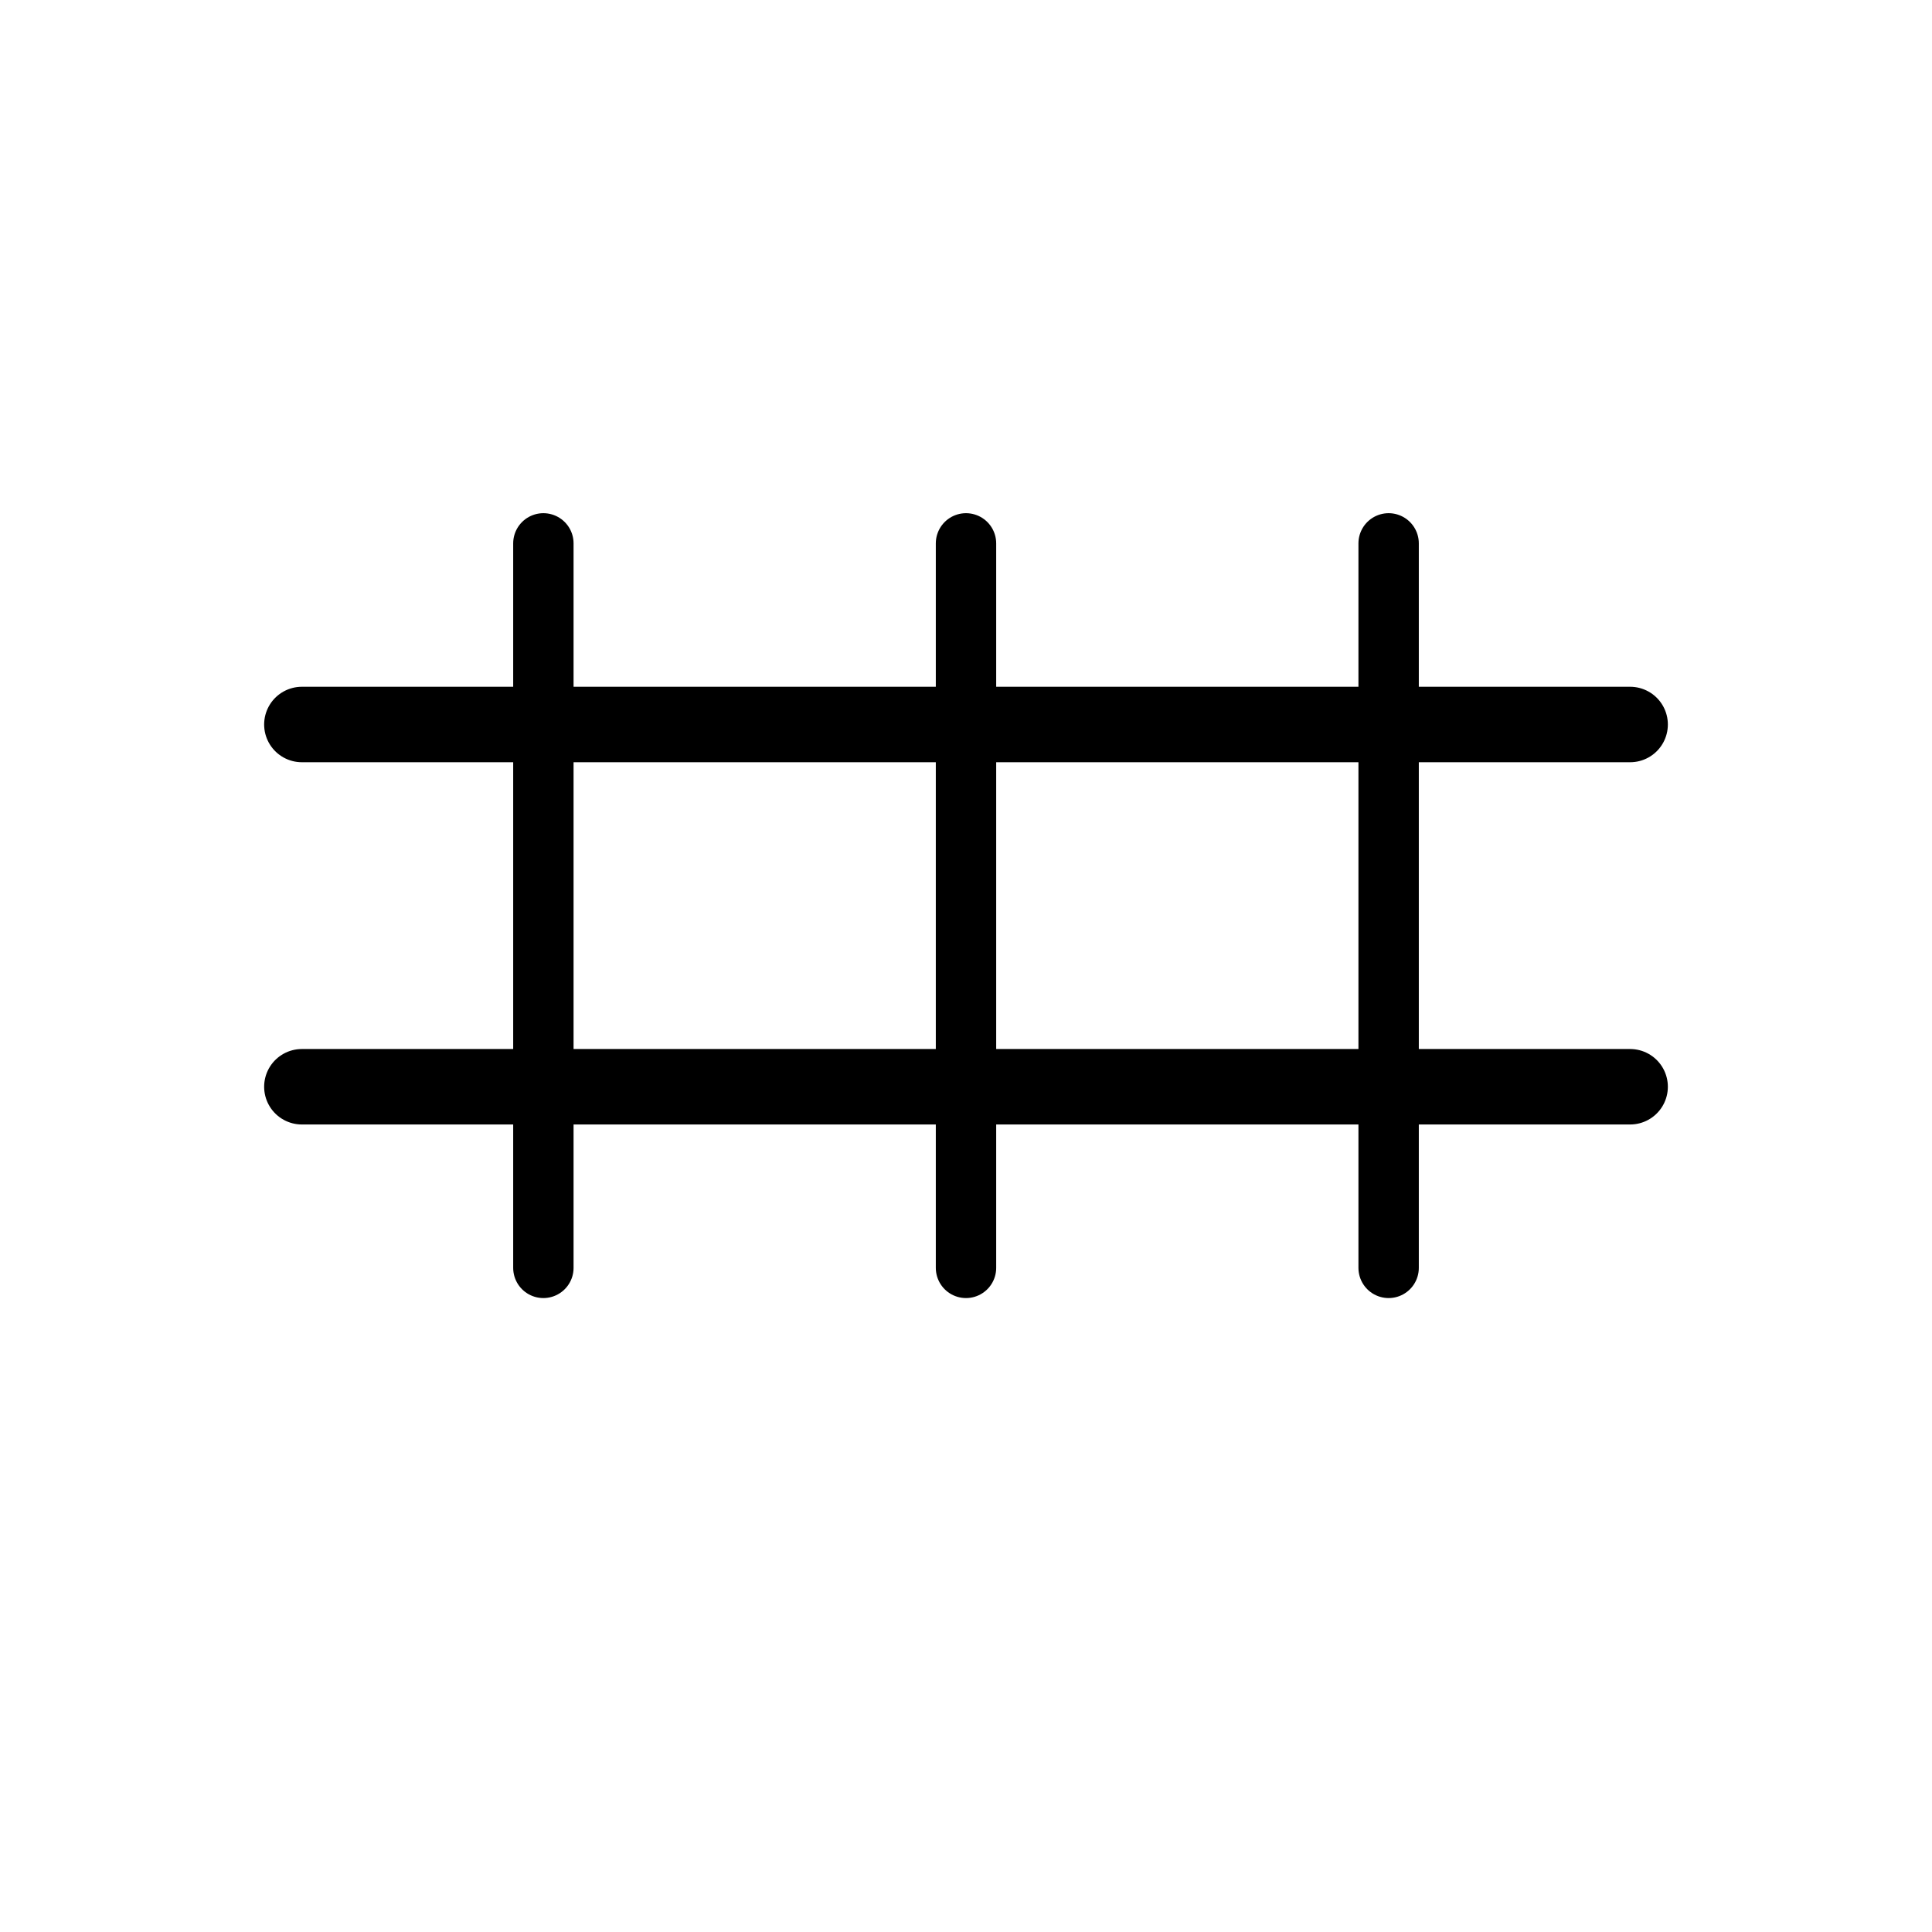
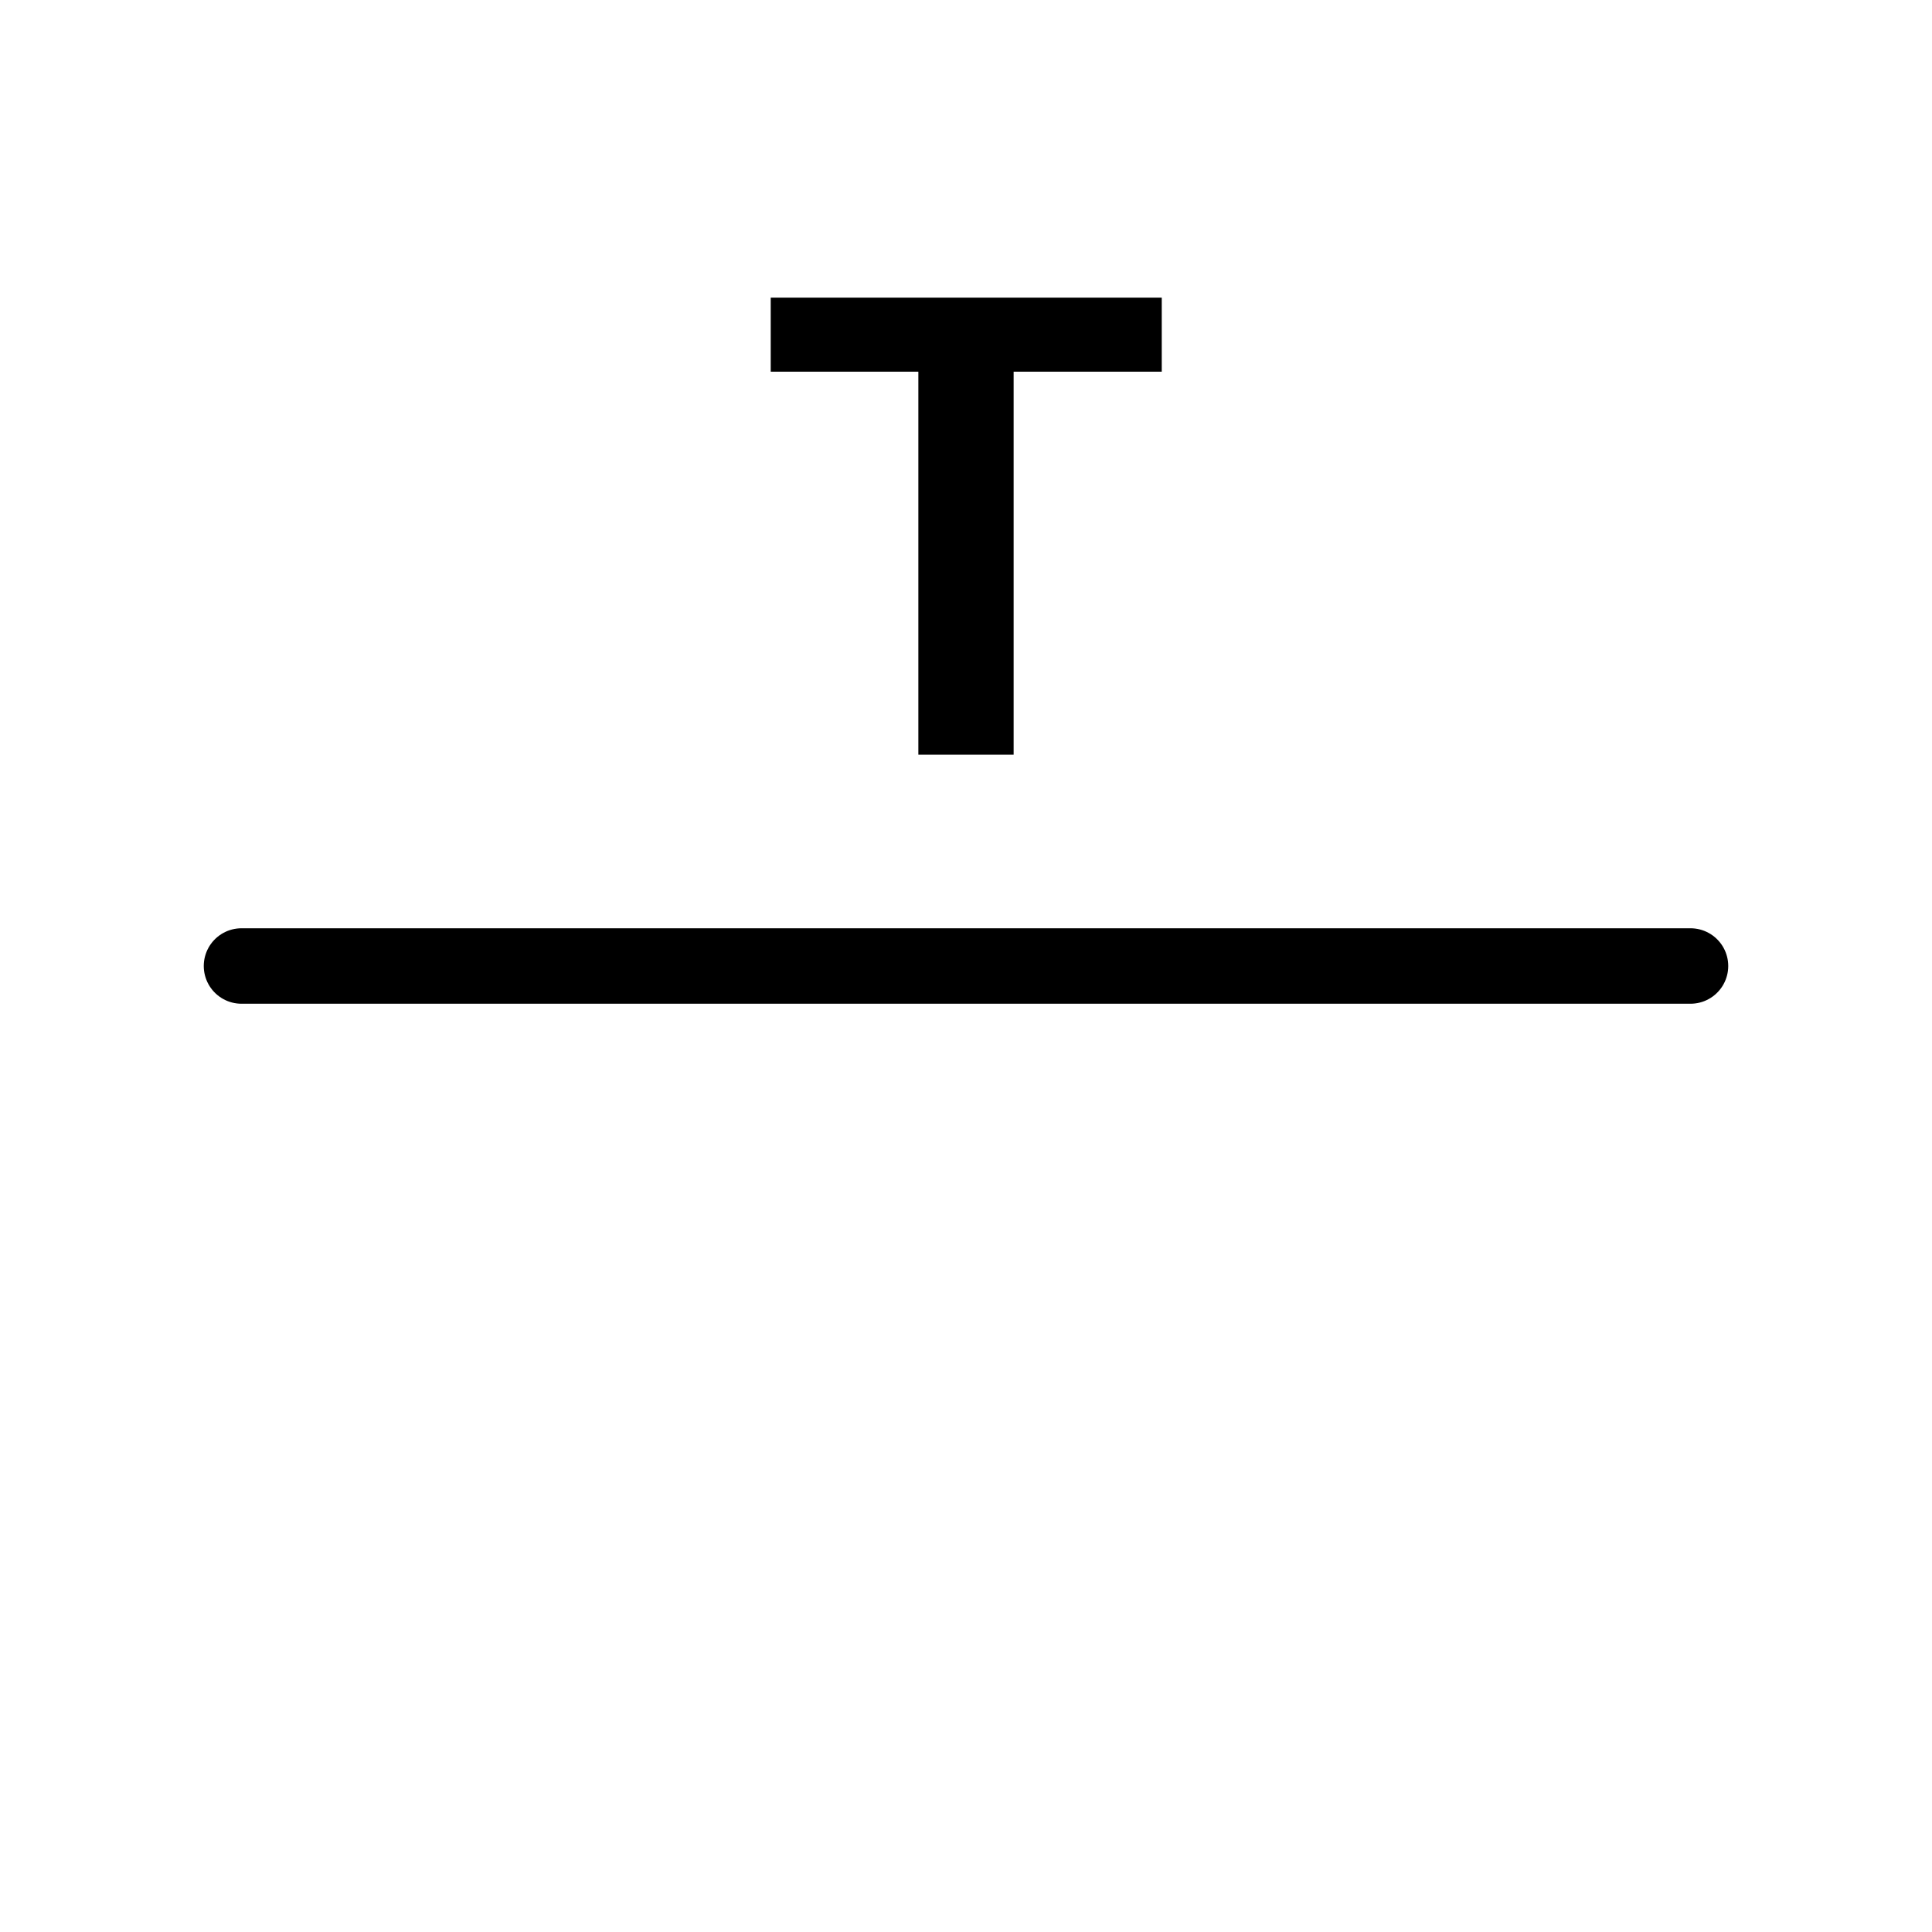
<svg xmlns="http://www.w3.org/2000/svg" viewBox="0 0 64 64" role="img" aria-label="LineType">
-   <path d="M10 24h44M10 36h44" stroke="currentColor" stroke-width="2.5" stroke-linecap="round" />
-   <path d="M18 18v24M32 18v24M46 18v24" stroke="currentColor" stroke-width="2" stroke-linecap="round" />
+   <path d="M8 32h48" stroke="currentColor" stroke-width="2.5" stroke-linecap="round" />
+   <text x="32" y="25" text-anchor="middle" font-family="Arial, sans-serif" font-size="22" font-weight="700" fill="currentColor">T</text>
</svg>
